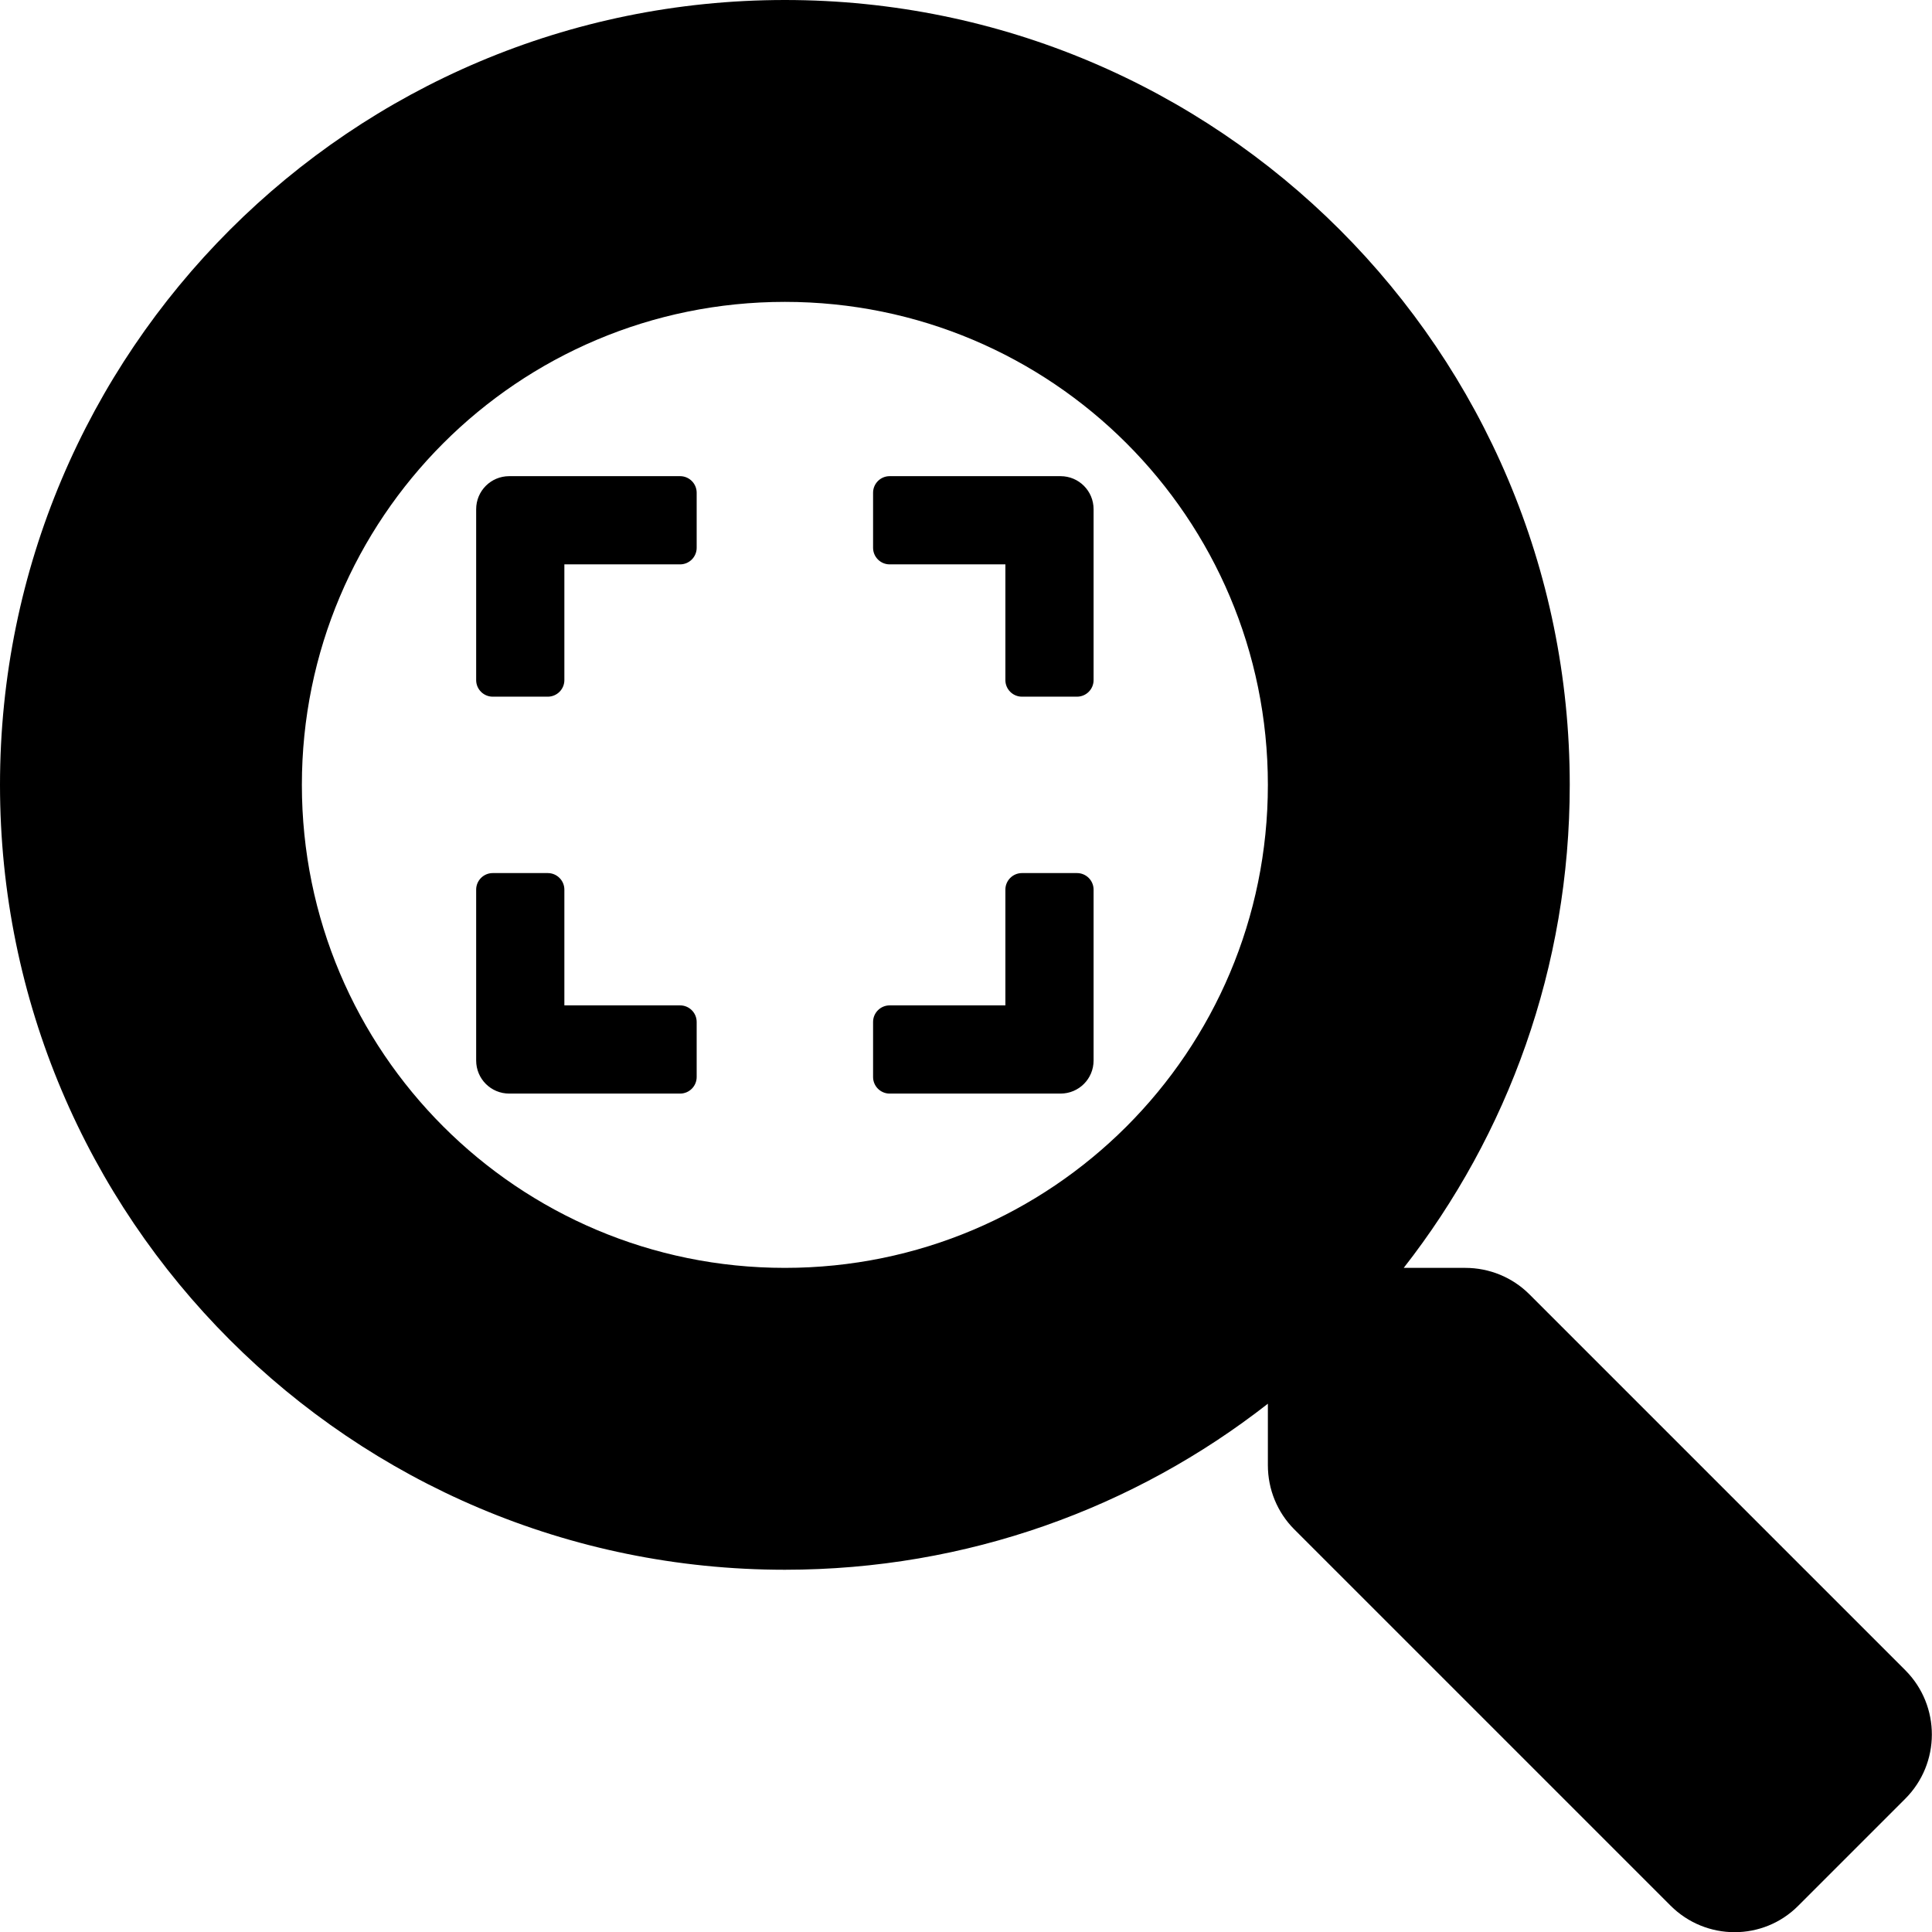
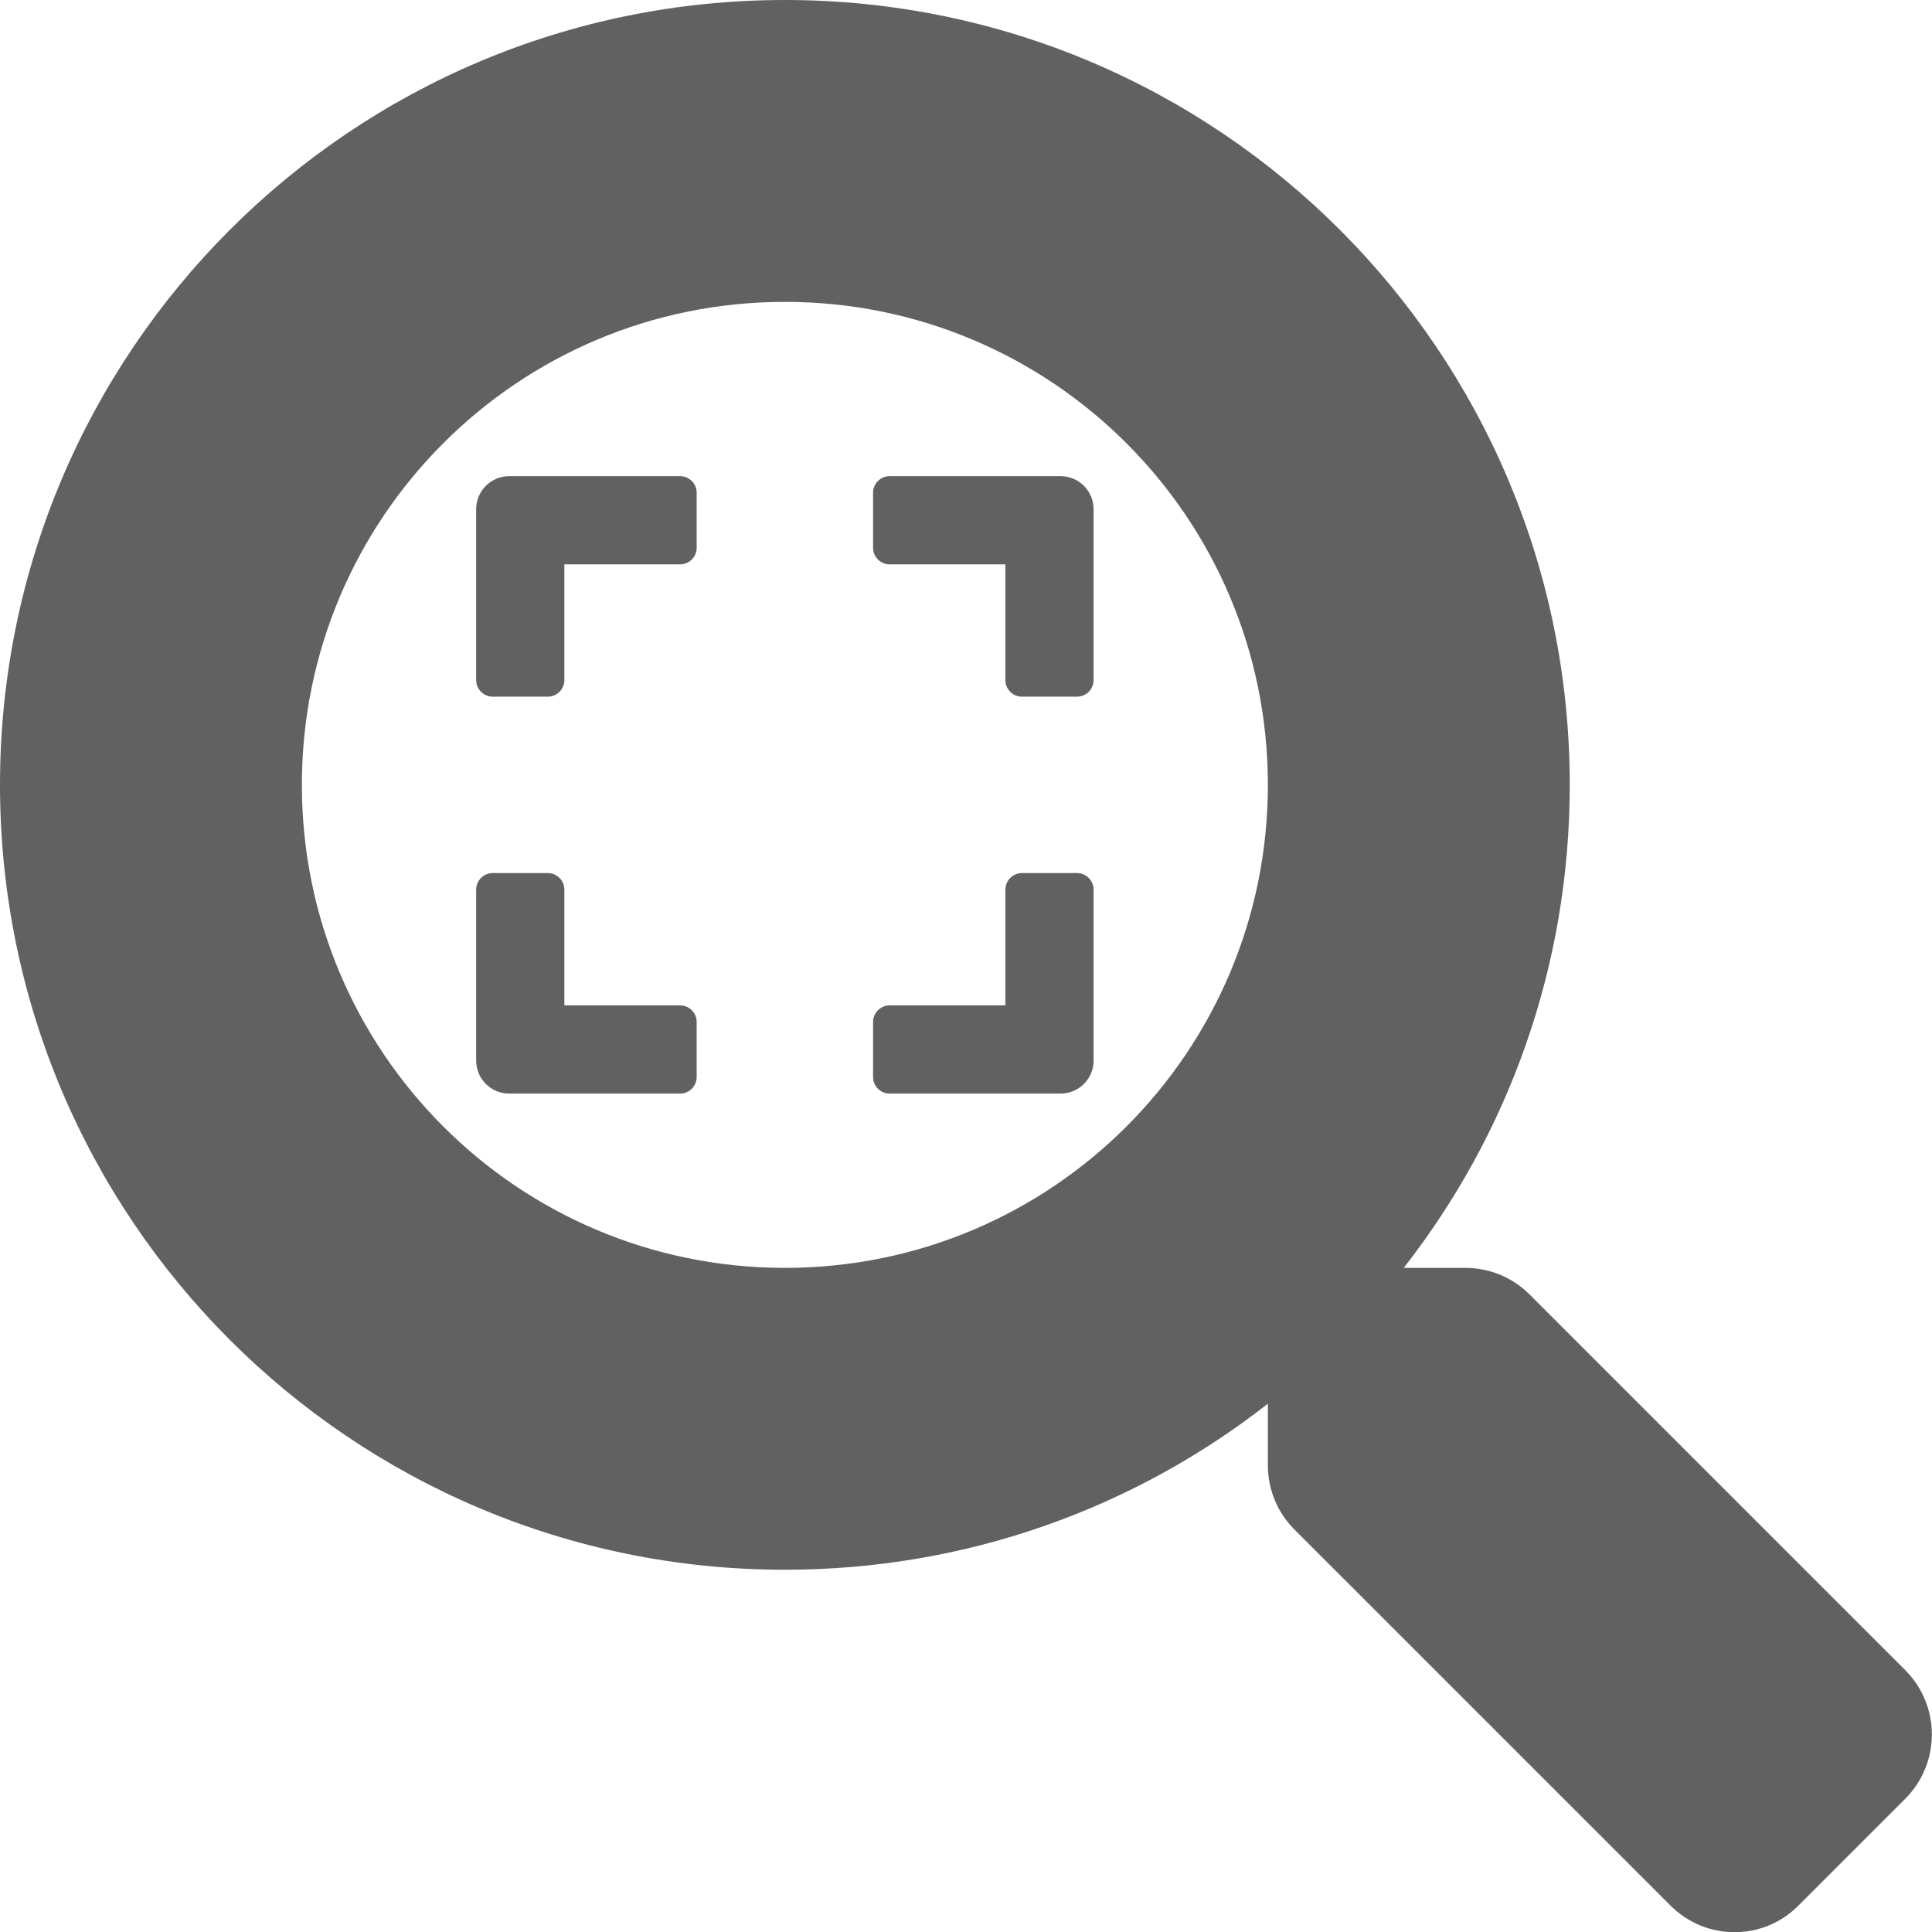
<svg xmlns="http://www.w3.org/2000/svg" viewBox="0 0 512 512">
-   <path d="M505,442.7L405.3,343C400.8,338.5 394.7,336 388.3,336L372,336C399.6,300.7 416,256.3 416,208C416,93.1 322.9,0 208,0C93.1,0 0,93.1 0,208C0,322.9 93.1,416 208,416C256.3,416 300.7,399.6 336,372L336,388.3C336,394.7 338.5,400.8 343,405.3L442.7,505C452.1,514.4 467.3,514.4 476.6,505L504.9,476.7C514.3,467.3 514.3,452.1 505,442.7ZM208,336C137.3,336 80,278.8 80,208C80,137.3 137.2,80 208,80C278.7,80 336,137.2 336,208C336,278.7 278.8,336 208,336ZM126.188,180.242L126.188,134.953C126.188,130.096 130.096,126.188 134.953,126.188L180.242,126.188C182.653,126.188 184.625,128.16 184.625,130.57L184.625,145.18C184.625,147.59 182.653,149.563 180.242,149.563L149.563,149.563L149.563,180.242C149.563,182.653 147.59,184.625 145.18,184.625L130.57,184.625C128.16,184.625 126.188,182.653 126.188,180.242ZM231.375,130.57L231.375,145.18C231.375,147.59 233.347,149.563 235.758,149.563L266.437,149.563L266.437,180.242C266.437,182.653 268.41,184.625 270.82,184.625L285.43,184.625C287.84,184.625 289.812,182.653 289.812,180.242L289.812,134.953C289.812,130.096 285.904,126.188 281.047,126.188L235.758,126.188C233.347,126.188 231.375,128.16 231.375,130.57ZM285.43,231.375L270.82,231.375C268.41,231.375 266.437,233.347 266.437,235.758L266.437,266.437L235.758,266.437C233.347,266.437 231.375,268.41 231.375,270.82L231.375,285.43C231.375,287.84 233.347,289.812 235.758,289.812L281.047,289.812C285.904,289.812 289.812,285.904 289.812,281.047L289.812,235.758C289.812,233.347 287.84,231.375 285.43,231.375ZM184.625,285.43L184.625,270.82C184.625,268.41 182.653,266.437 180.242,266.437L149.563,266.437L149.563,235.758C149.563,233.347 147.59,231.375 145.18,231.375L130.57,231.375C128.16,231.375 126.188,233.347 126.188,235.758L126.188,281.047C126.188,285.904 130.096,289.812 134.953,289.812L180.242,289.812C182.653,289.812 184.625,287.84 184.625,285.43Z" style="fill-rule:nonzero;" />
+   <path class="jp-icon3 jp-icon-selectable" fill="#616161" d="M505,442.7L405.3,343C400.8,338.5 394.7,336 388.3,336L372,336C399.6,300.7 416,256.3 416,208C416,93.1 322.9,0 208,0C93.1,0 0,93.1 0,208C0,322.9 93.1,416 208,416C256.3,416 300.7,399.6 336,372L336,388.3C336,394.7 338.5,400.8 343,405.3L442.7,505C452.1,514.4 467.3,514.4 476.6,505L504.9,476.7C514.3,467.3 514.3,452.1 505,442.7ZM208,336C137.3,336 80,278.8 80,208C80,137.3 137.2,80 208,80C278.7,80 336,137.2 336,208C336,278.7 278.8,336 208,336ZM126.188,180.242L126.188,134.953C126.188,130.096 130.096,126.188 134.953,126.188L180.242,126.188C182.653,126.188 184.625,128.16 184.625,130.57L184.625,145.18C184.625,147.59 182.653,149.563 180.242,149.563L149.563,149.563L149.563,180.242C149.563,182.653 147.59,184.625 145.18,184.625L130.57,184.625C128.16,184.625 126.188,182.653 126.188,180.242ZM231.375,130.57L231.375,145.18C231.375,147.59 233.347,149.563 235.758,149.563L266.437,149.563L266.437,180.242C266.437,182.653 268.41,184.625 270.82,184.625L285.43,184.625C287.84,184.625 289.812,182.653 289.812,180.242L289.812,134.953C289.812,130.096 285.904,126.188 281.047,126.188L235.758,126.188C233.347,126.188 231.375,128.16 231.375,130.57ZM285.43,231.375L270.82,231.375C268.41,231.375 266.437,233.347 266.437,235.758L266.437,266.437L235.758,266.437C233.347,266.437 231.375,268.41 231.375,270.82L231.375,285.43C231.375,287.84 233.347,289.812 235.758,289.812L281.047,289.812C285.904,289.812 289.812,285.904 289.812,281.047L289.812,235.758C289.812,233.347 287.84,231.375 285.43,231.375ZM184.625,285.43L184.625,270.82C184.625,268.41 182.653,266.437 180.242,266.437L149.563,266.437L149.563,235.758C149.563,233.347 147.59,231.375 145.18,231.375L130.57,231.375C128.16,231.375 126.188,233.347 126.188,235.758L126.188,281.047C126.188,285.904 130.096,289.812 134.953,289.812L180.242,289.812C182.653,289.812 184.625,287.84 184.625,285.43Z" style="fill-rule:nonzero;" />
</svg>
